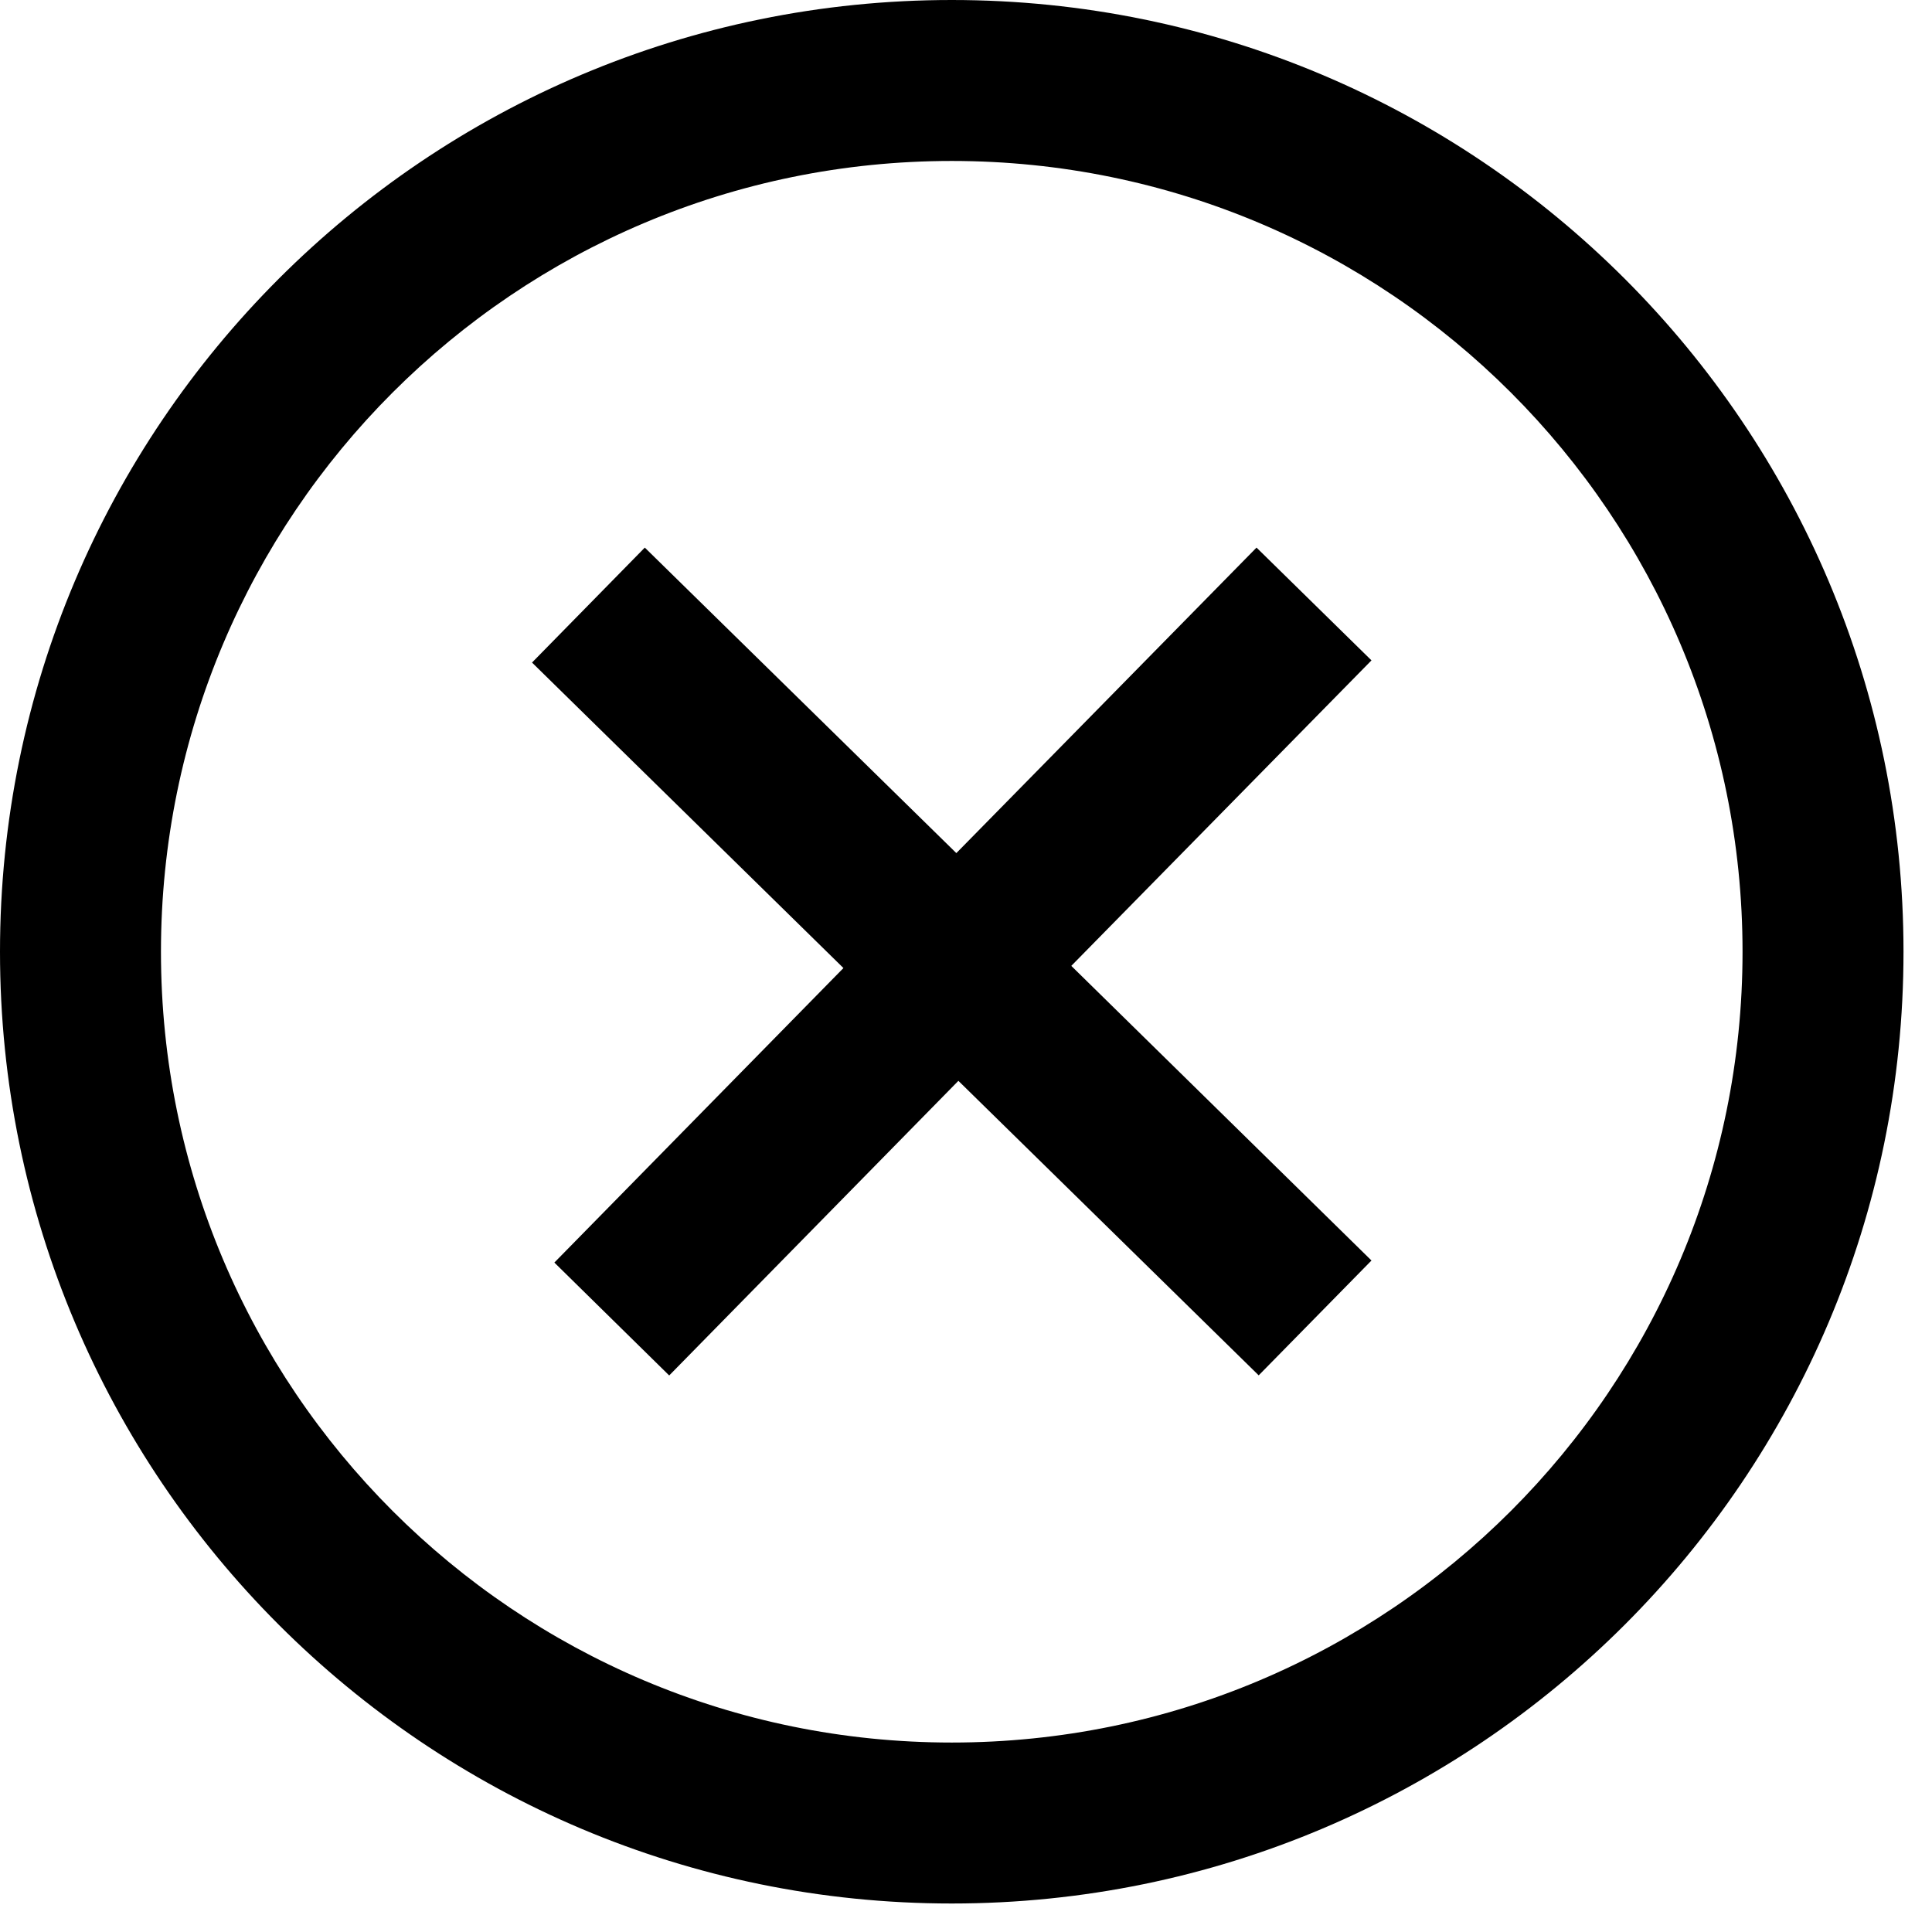
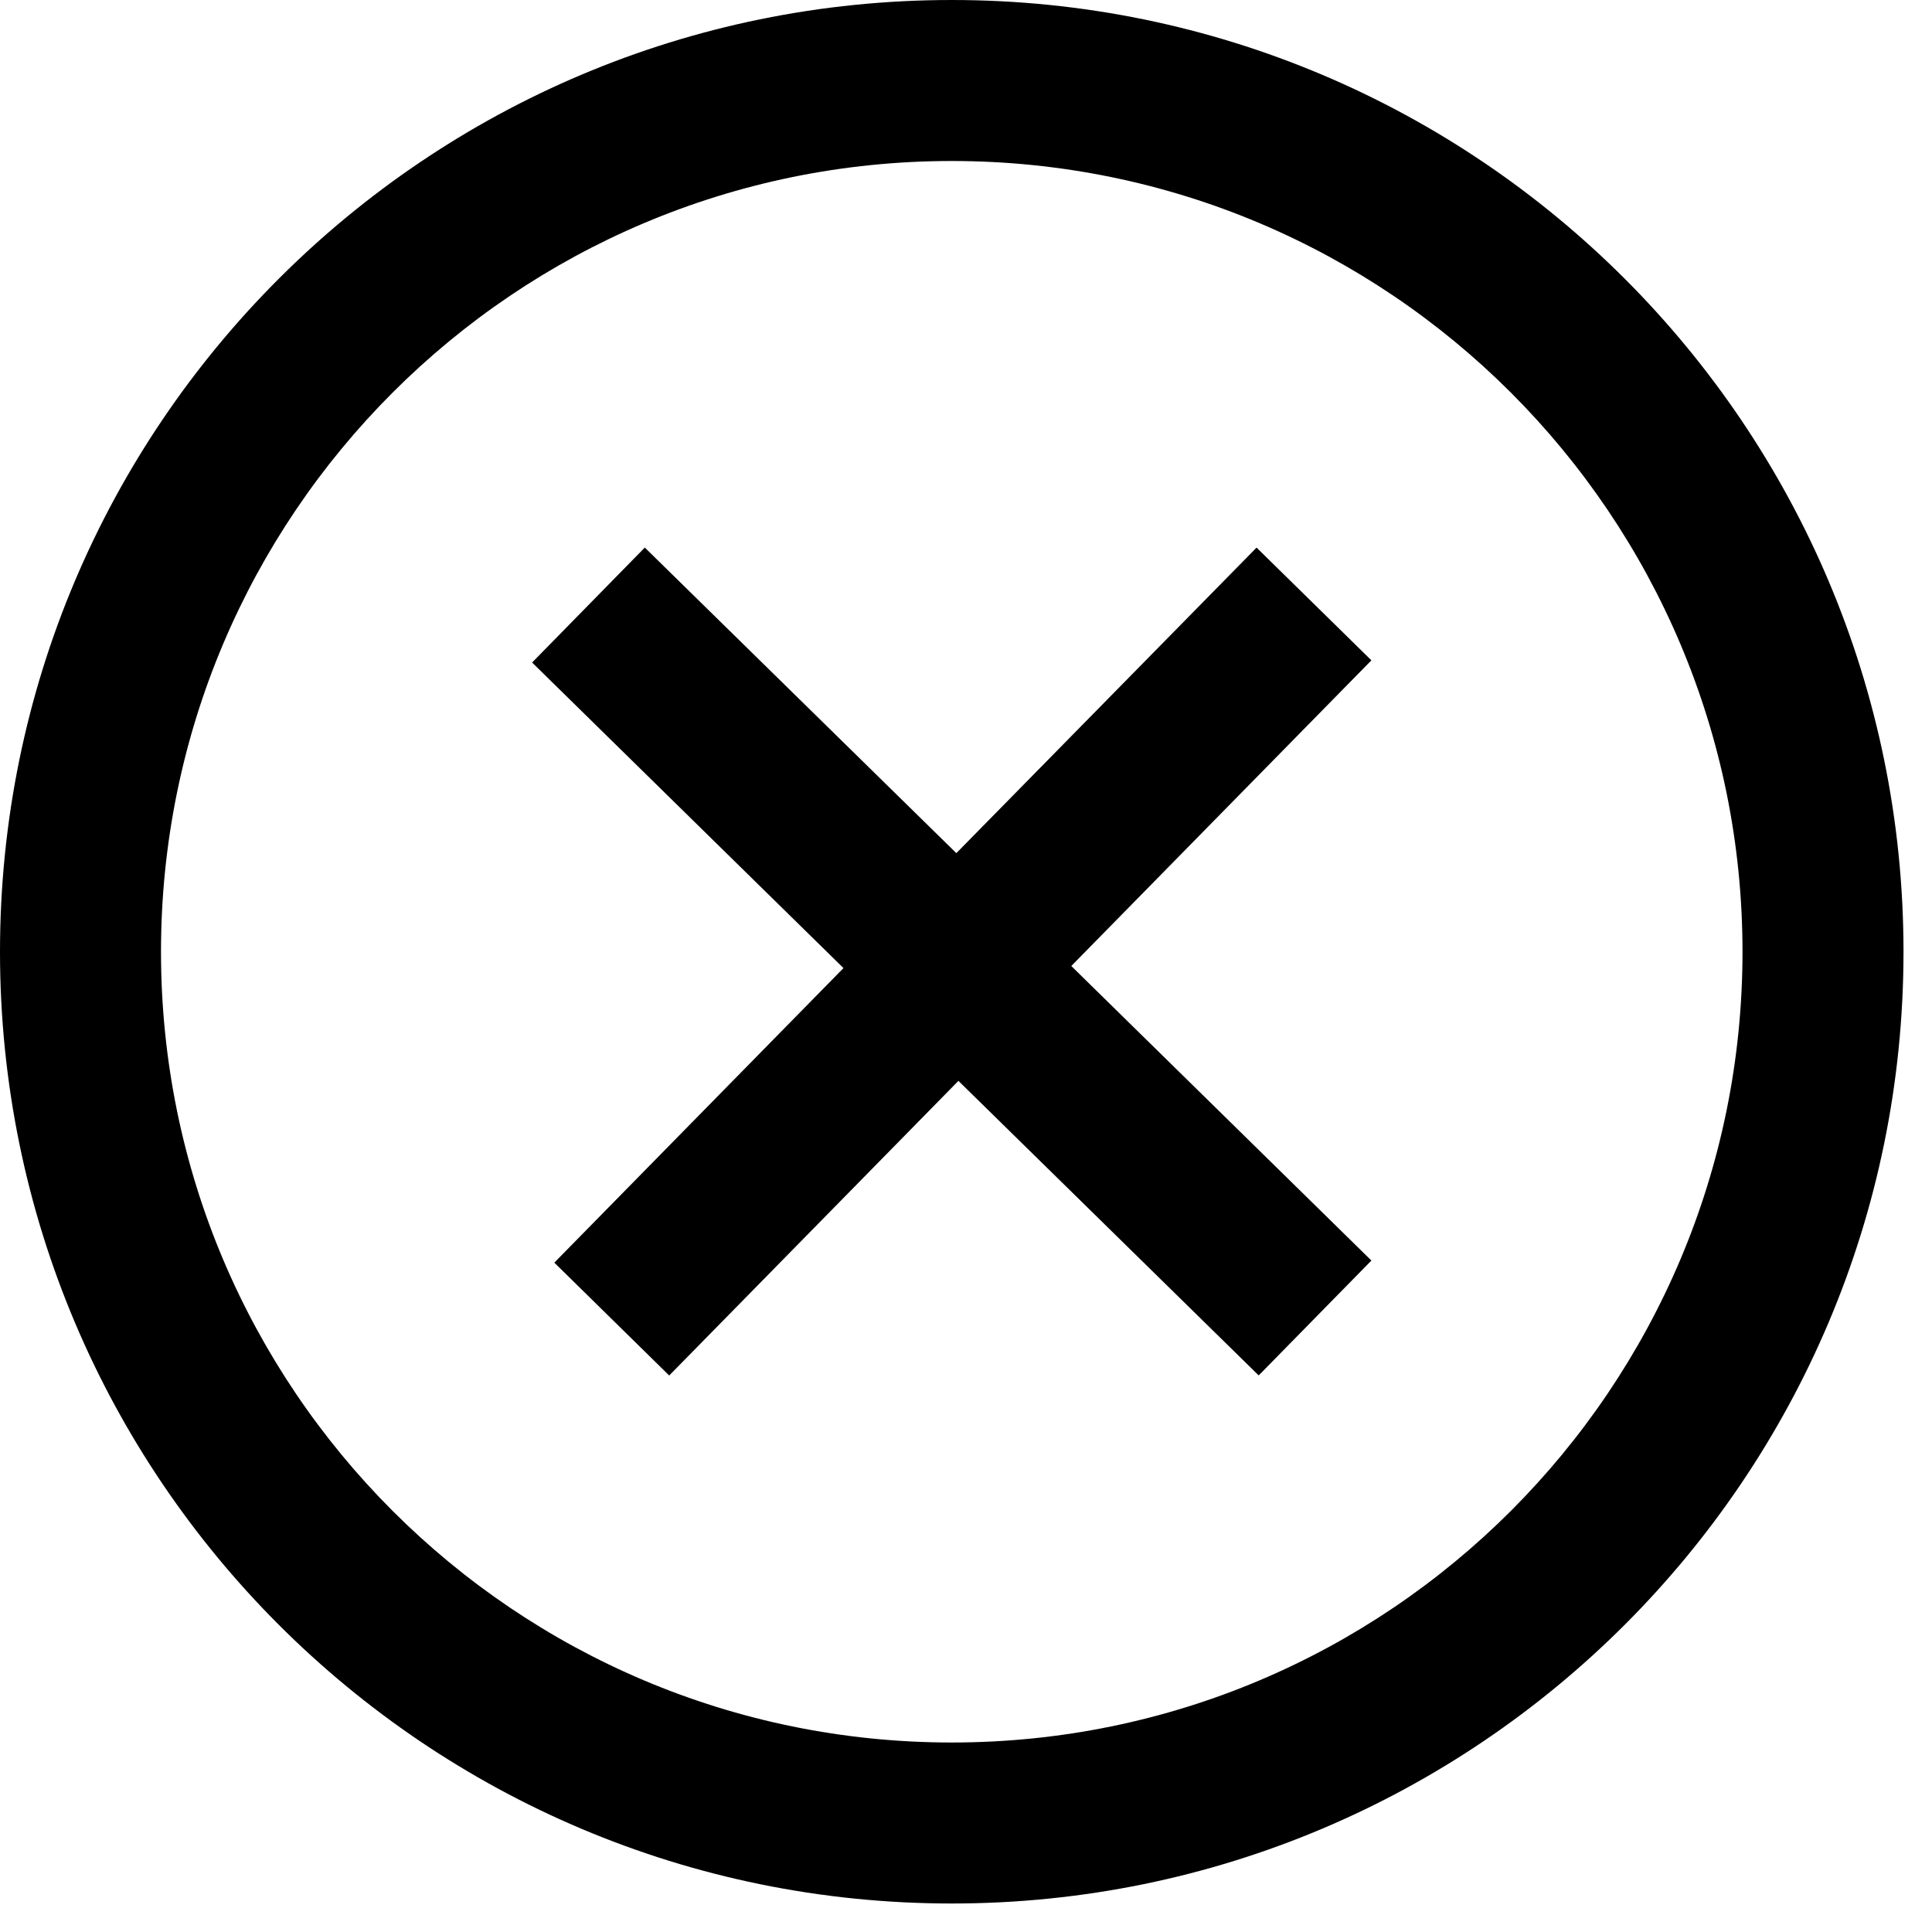
- <svg xmlns="http://www.w3.org/2000/svg" width="16" height="16" viewBox="0 0 16 16">
-   <path d="M7.882 0a7.882 7.882 0 110 15.764A7.882 7.882 0 017.882 0zm0 1.333a6.549 6.549 0 100 13.098 6.549 6.549 0 000-13.098zm2.524 3.202l.952.934-2.486 2.53 2.486 2.44-.934.951-2.487-2.439-2.395 2.44-.951-.935 2.394-2.439-2.579-2.53.934-.952 2.58 2.53 2.486-2.53z" fill-rule="evenodd" />
+ <svg xmlns="http://www.w3.org/2000/svg" width="24" height="24" viewBox="0 0 24 24">
+   <path d="M11.823 0c6.53 0 11.823 5.293 11.823 11.823s-5.293 11.823-11.823 11.823S0 18.353 0 11.823 5.293 0 11.823 0zm0 2C6.398 2 2 6.398 2 11.823c0 5.425 4.398 9.823 9.823 9.823 5.425 0 9.823-4.398 9.823-9.823C21.646 6.398 17.248 2 11.823 2zm3.786 4.802l1.427 1.401L13.308 12l3.728 3.659-1.4 1.427-3.73-3.659-3.593 3.66-1.427-1.402 3.592-3.659L6.61 8.23l1.4-1.428 3.87 3.796 3.73-3.796z" fill-rule="evenodd" />
</svg>
